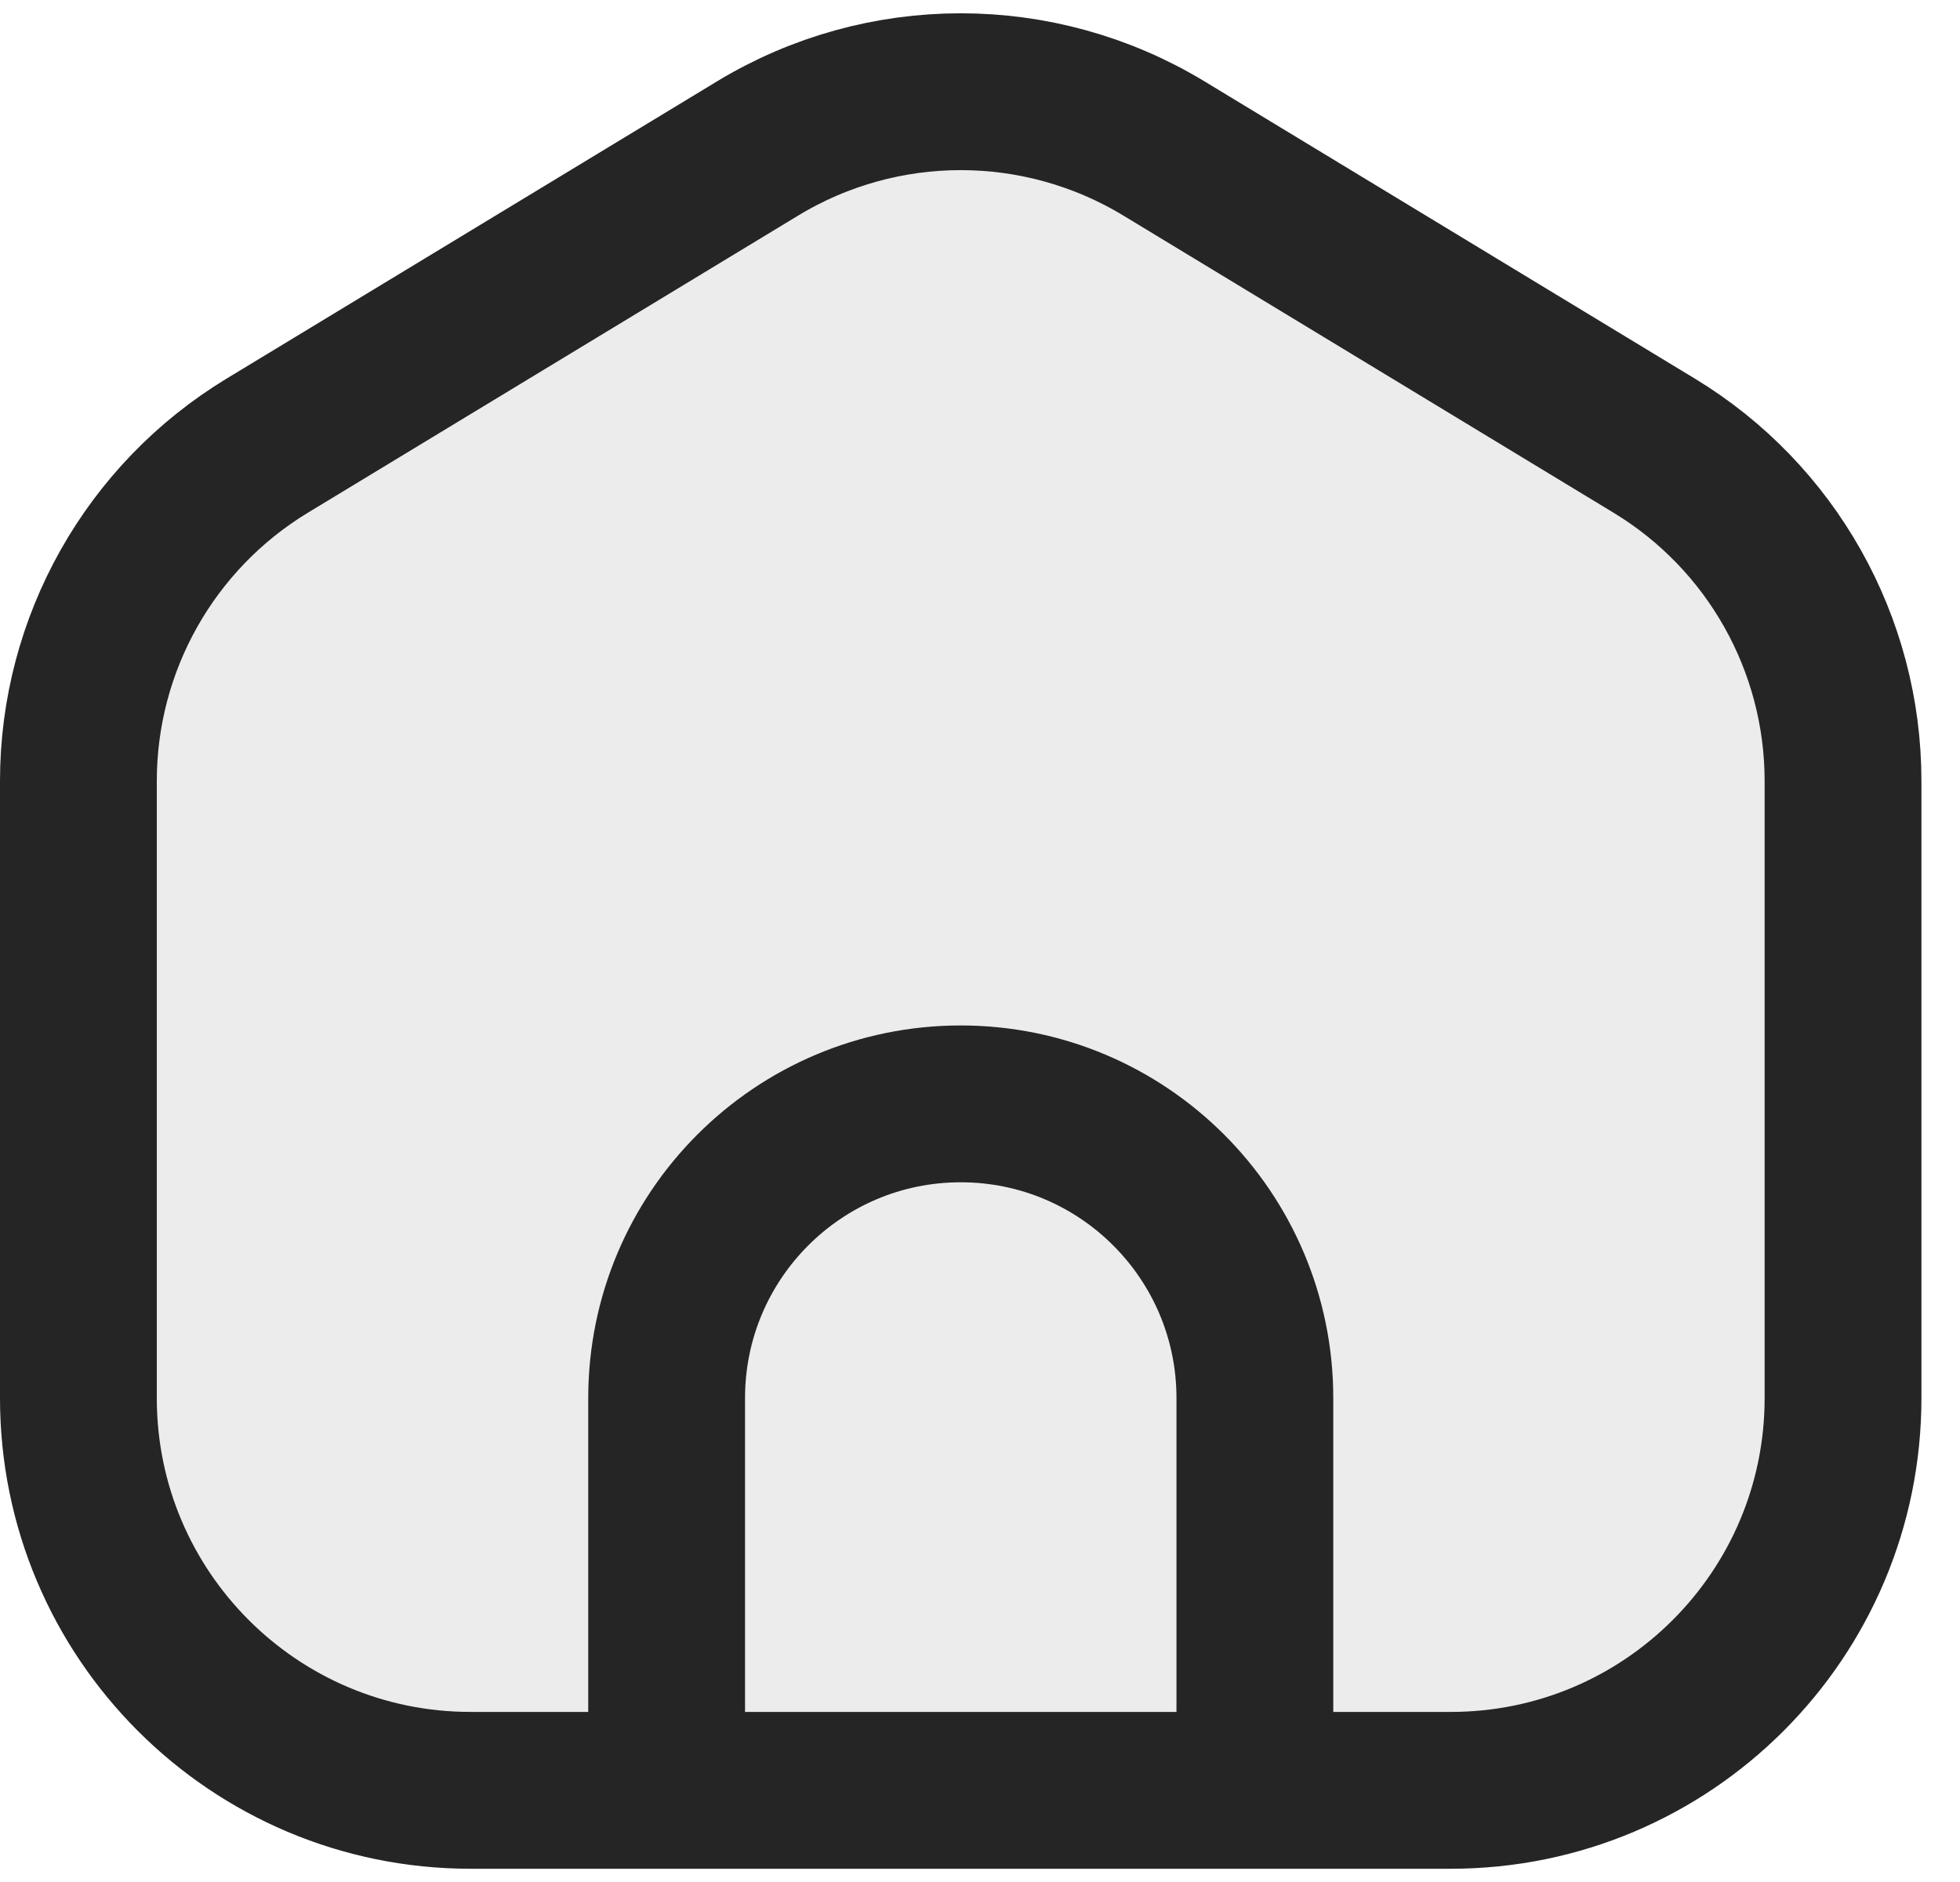
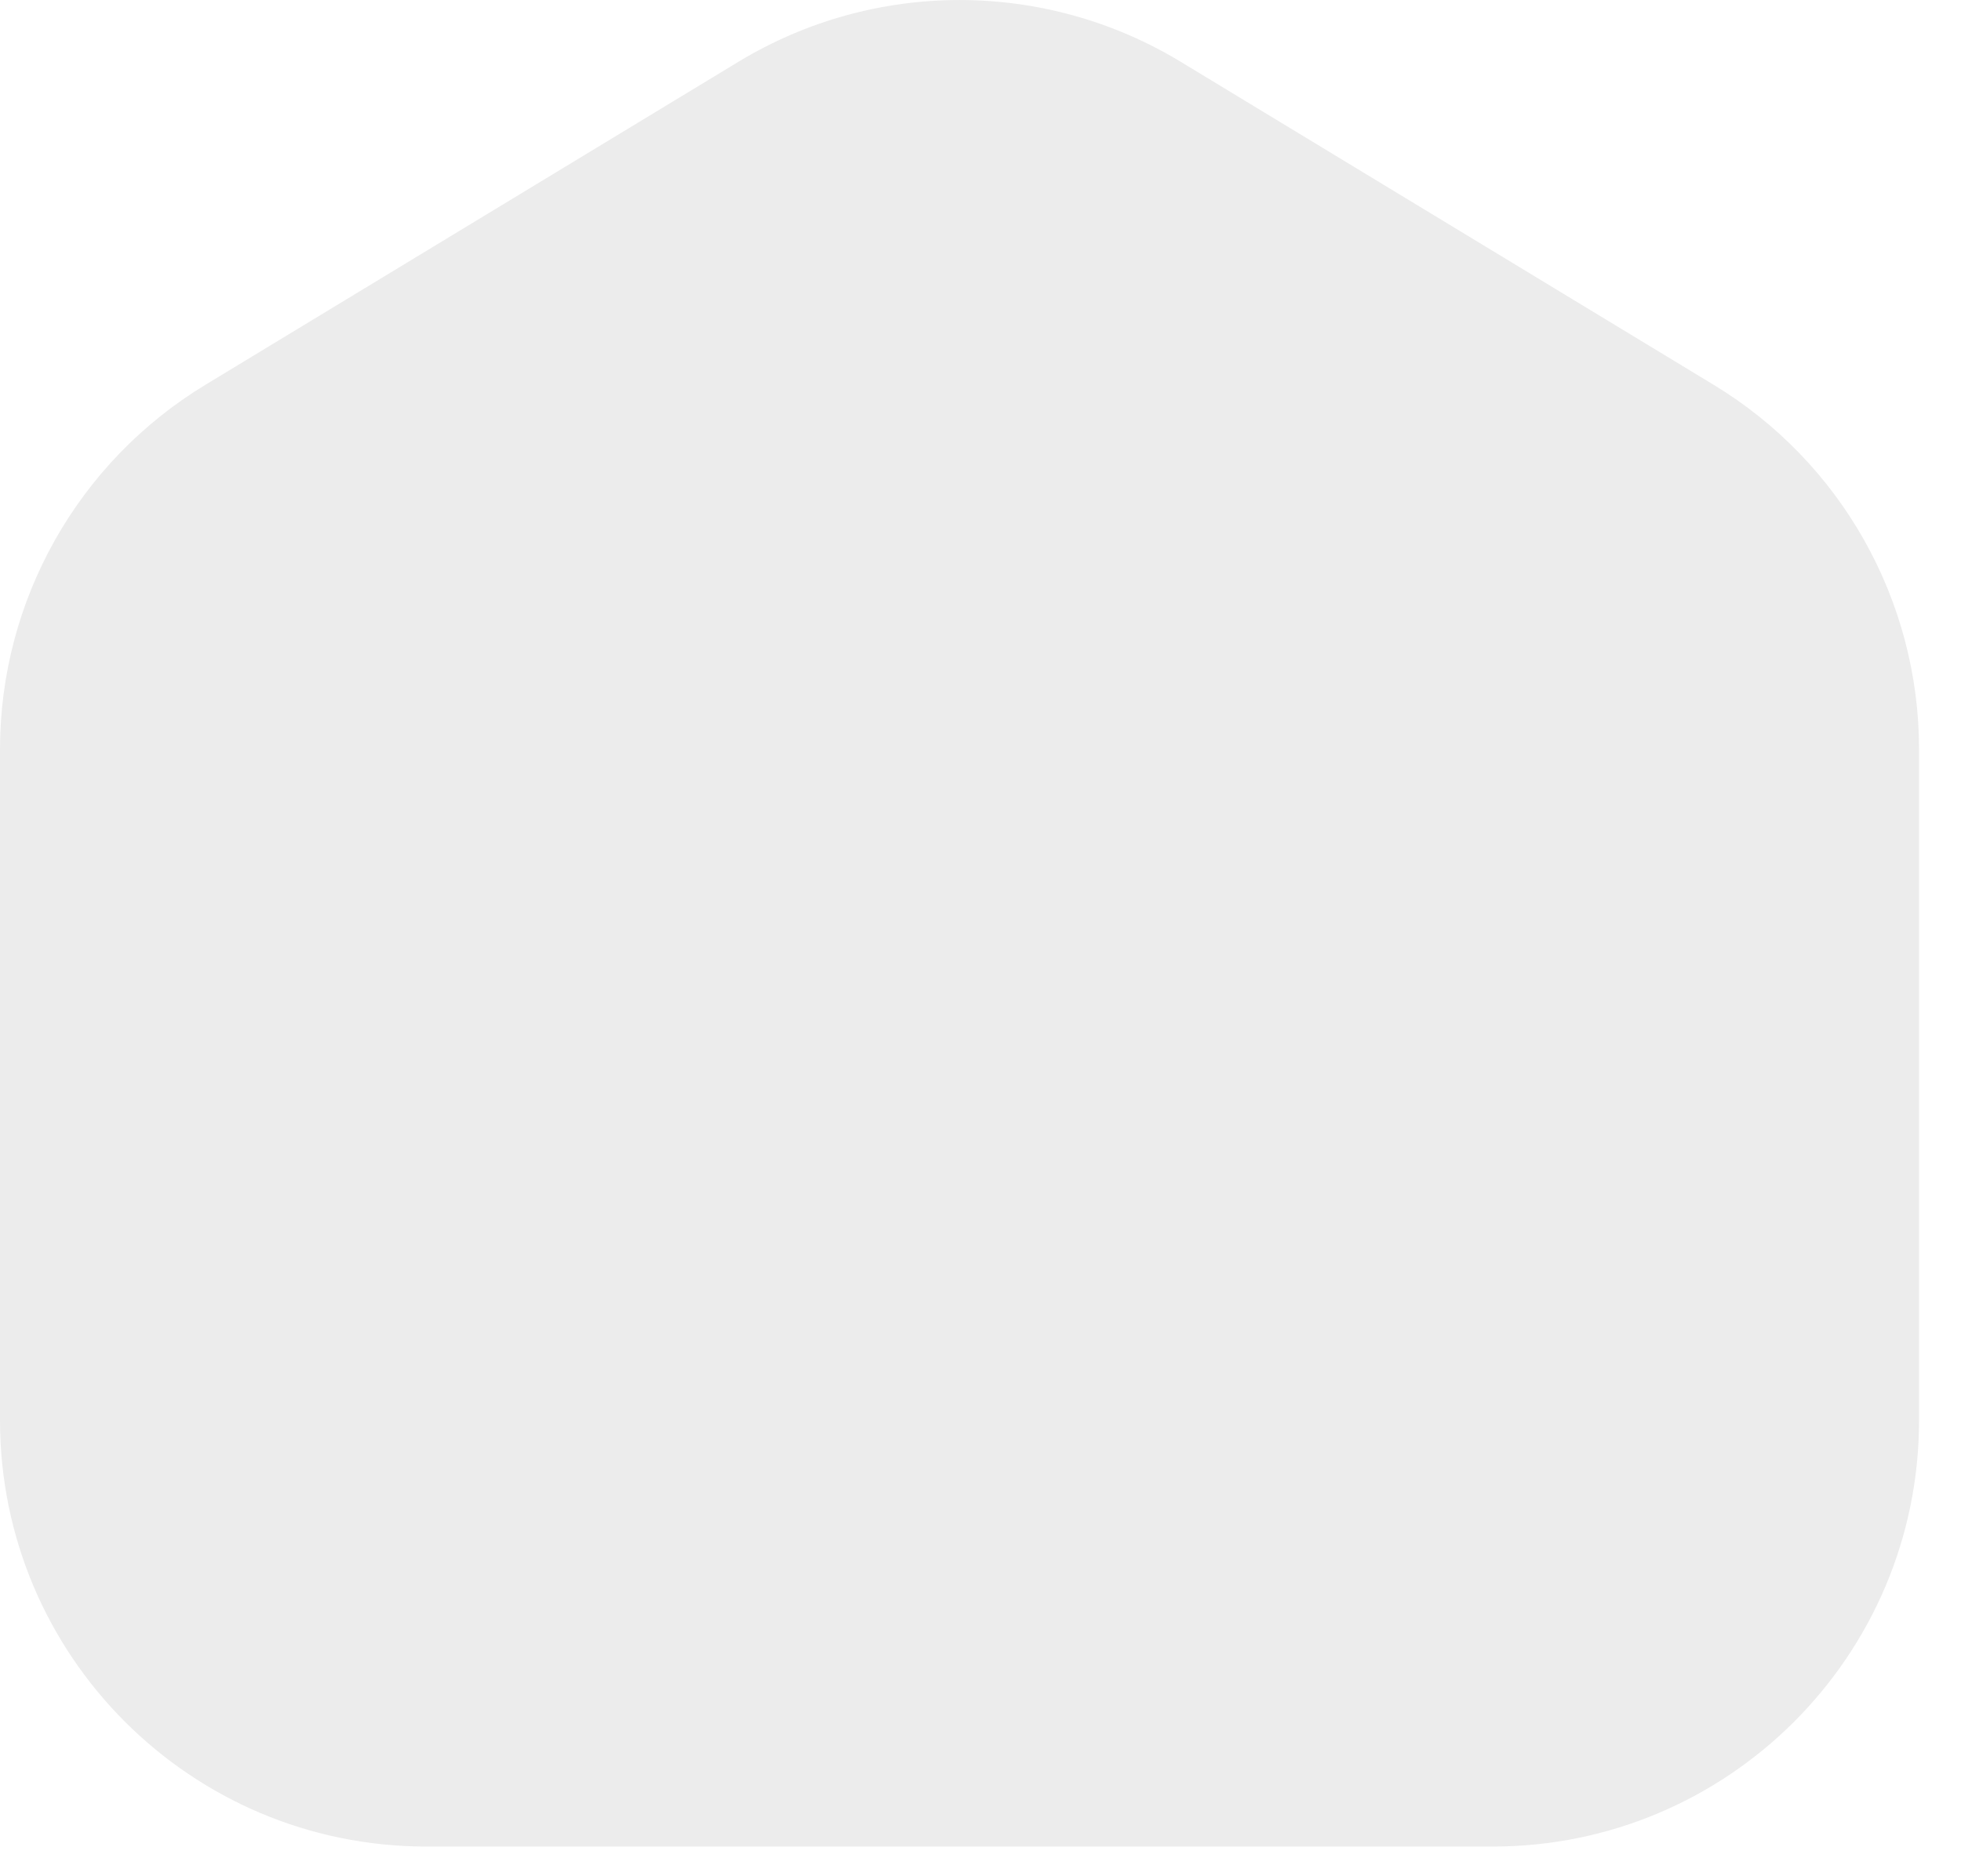
- <svg xmlns="http://www.w3.org/2000/svg" width="25" height="24" viewBox="0 0 25 24" fill="none">
-   <path d="M8.503 22.831H6.002C3.239 22.831 1 20.591 1 17.829V9.96C1 8.211 1.914 6.589 3.409 5.683L9.662 1.894C11.255 0.928 13.253 0.928 14.847 1.894L21.099 5.683C22.595 6.589 23.508 8.211 23.508 9.96V17.829C23.508 20.591 21.269 22.831 18.506 22.831H16.006M8.503 22.831V17.829C8.503 15.757 10.182 14.077 12.254 14.077C14.326 14.077 16.006 15.757 16.006 17.829V22.831M8.503 22.831H16.006Z" fill="#ECECEC" />
-   <path d="M8.503 22.831H6.002C3.239 22.831 1 20.591 1 17.829V9.96C1 8.211 1.914 6.589 3.409 5.683L9.662 1.894C11.255 0.928 13.253 0.928 14.847 1.894L21.099 5.683C22.595 6.589 23.508 8.211 23.508 9.96V17.829C23.508 20.591 21.269 22.831 18.506 22.831H16.006M8.503 22.831V17.829C8.503 15.757 10.182 14.077 12.254 14.077C14.326 14.077 16.006 15.757 16.006 17.829V22.831M8.503 22.831H16.006" stroke="#252525" stroke-width="2" stroke-linecap="round" stroke-linejoin="round" />
+ <svg xmlns="http://www.w3.org/2000/svg" width="23" height="22" viewBox="0 0 23 22" fill="none">
+   <path d="M7.503 21.661H5.002C2.239 21.661 0 19.422 0 16.66V8.791C0 7.042 0.914 5.42 2.409 4.514L8.662 0.724C10.255 -0.241 12.253 -0.241 13.847 0.724L20.099 4.514C21.595 5.42 22.508 7.042 22.508 8.791V16.66C22.508 19.422 20.269 21.661 17.506 21.661H15.005M7.503 21.661V16.66C7.503 14.588 9.182 12.908 11.254 12.908C13.326 12.908 15.005 14.588 15.005 16.66V21.661M7.503 21.661H15.005Z" fill="#ECECEC" />
</svg>
